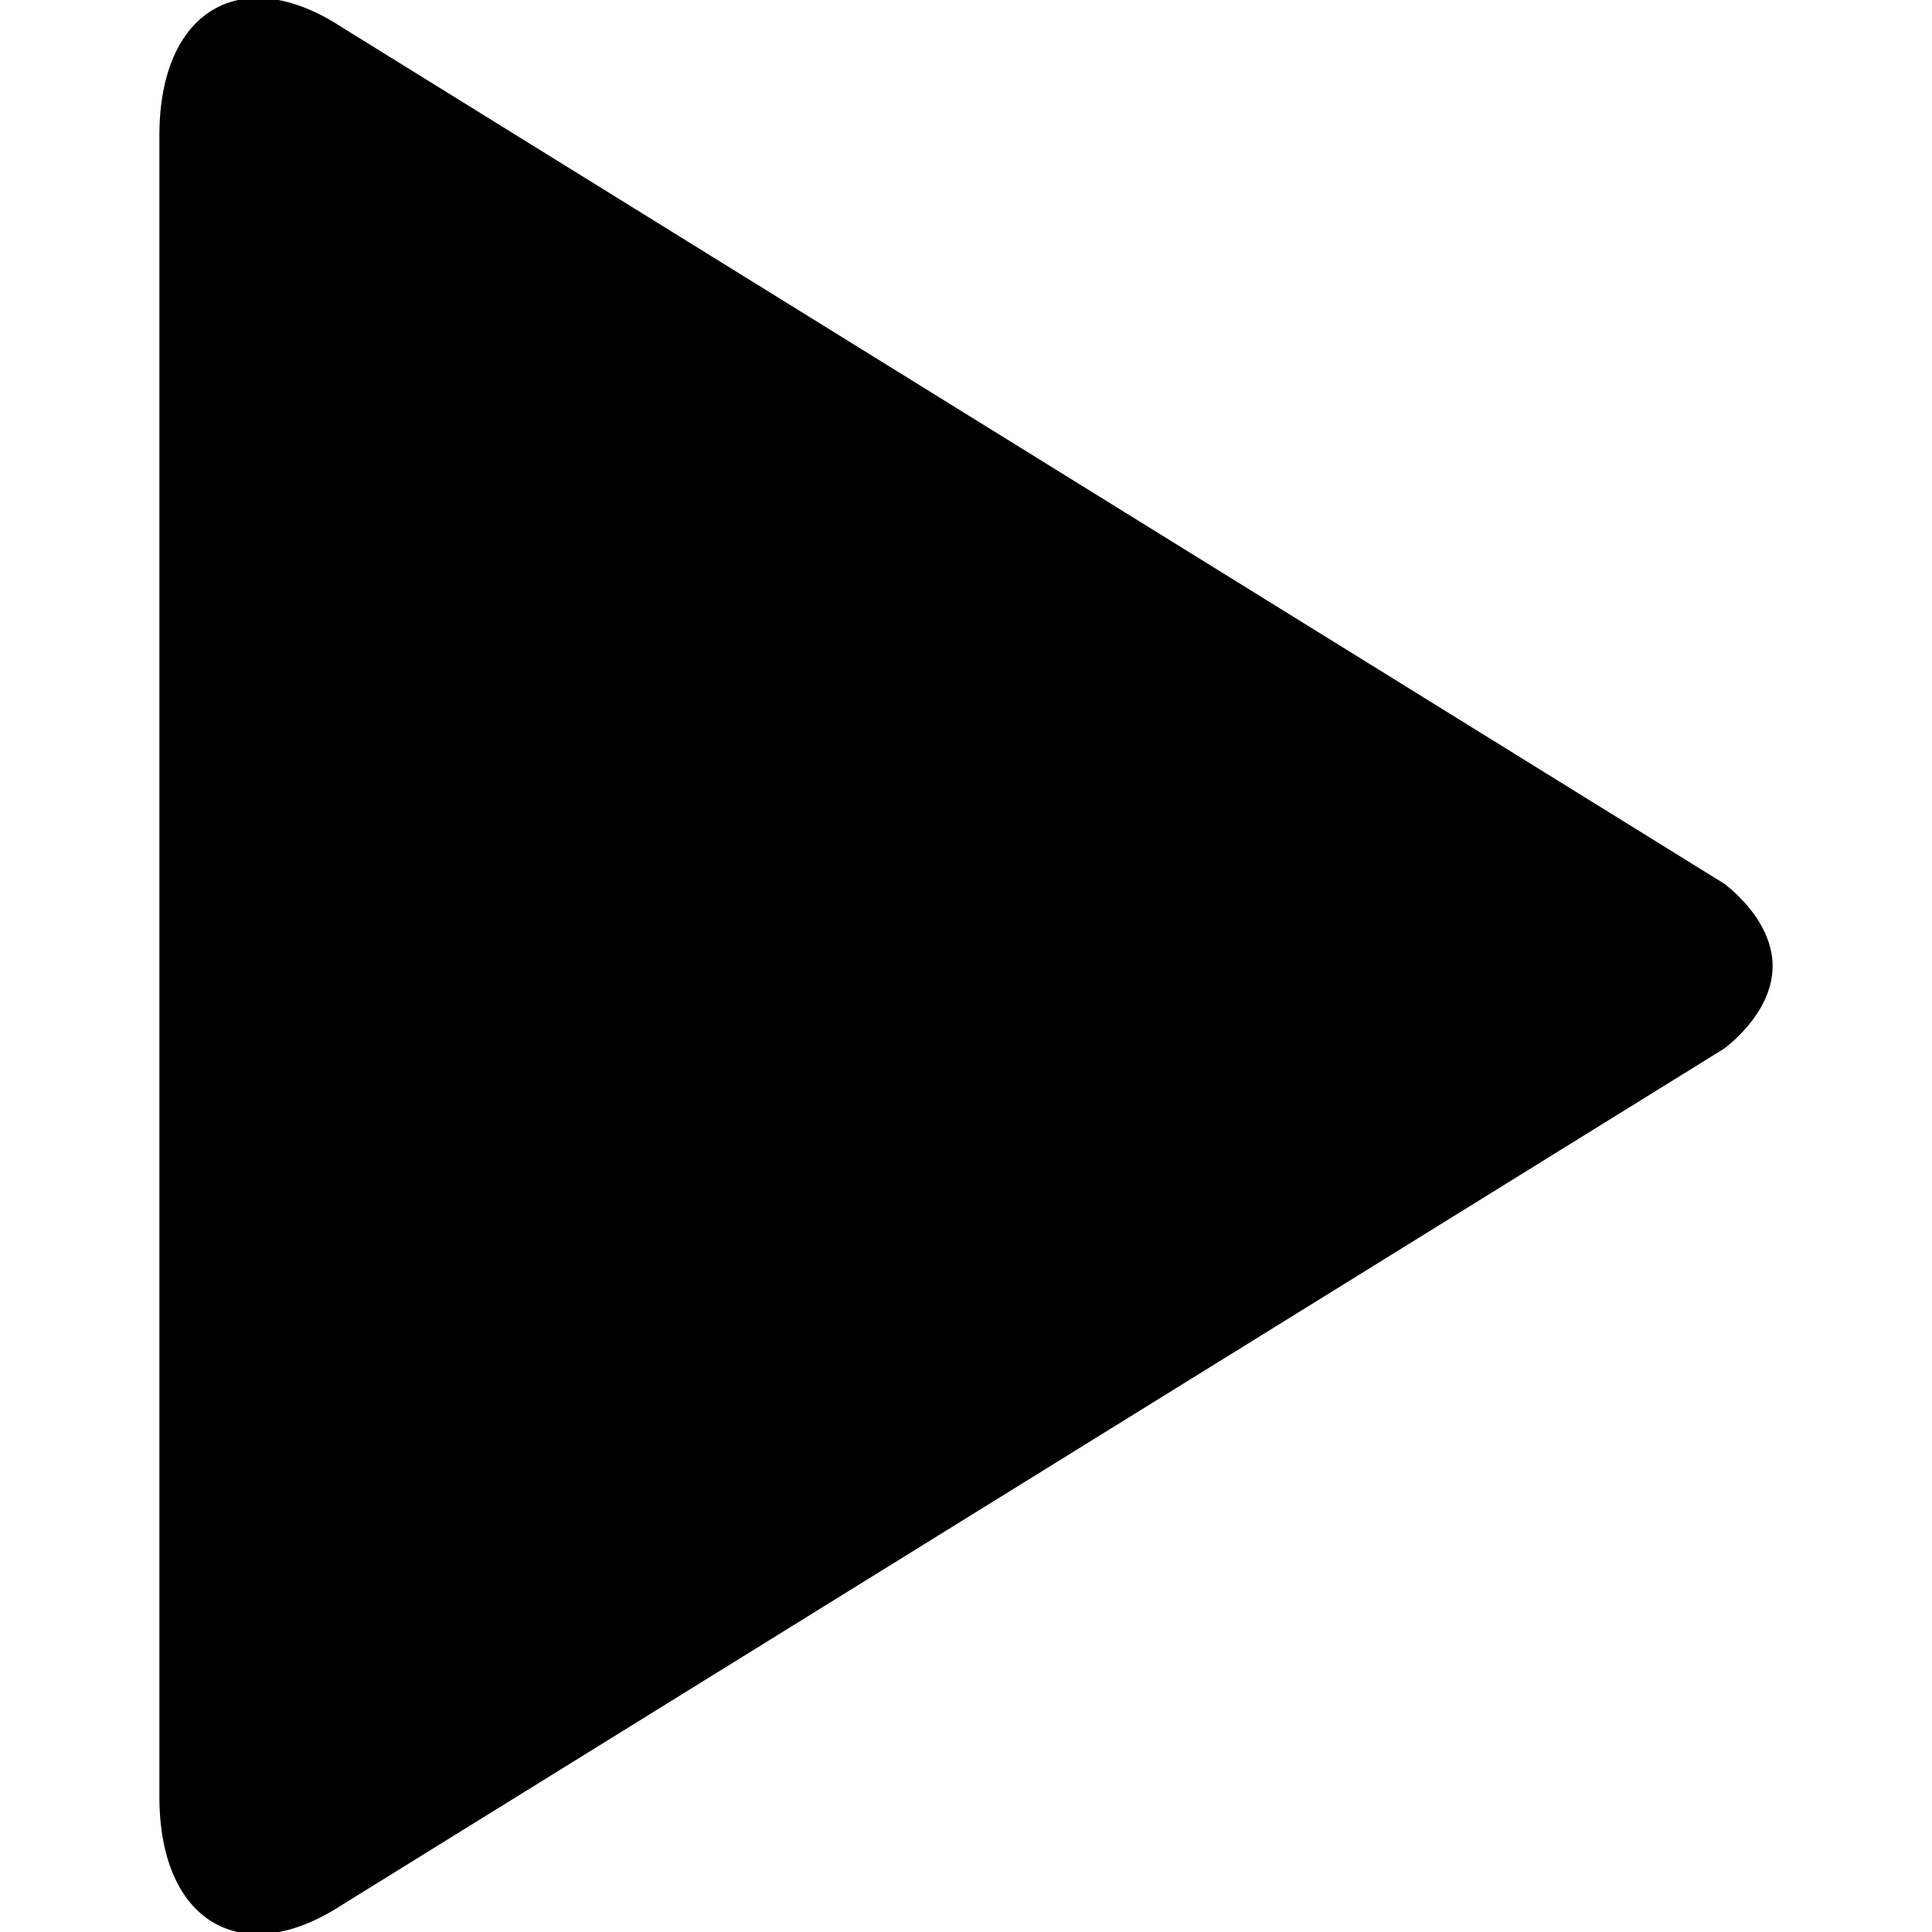
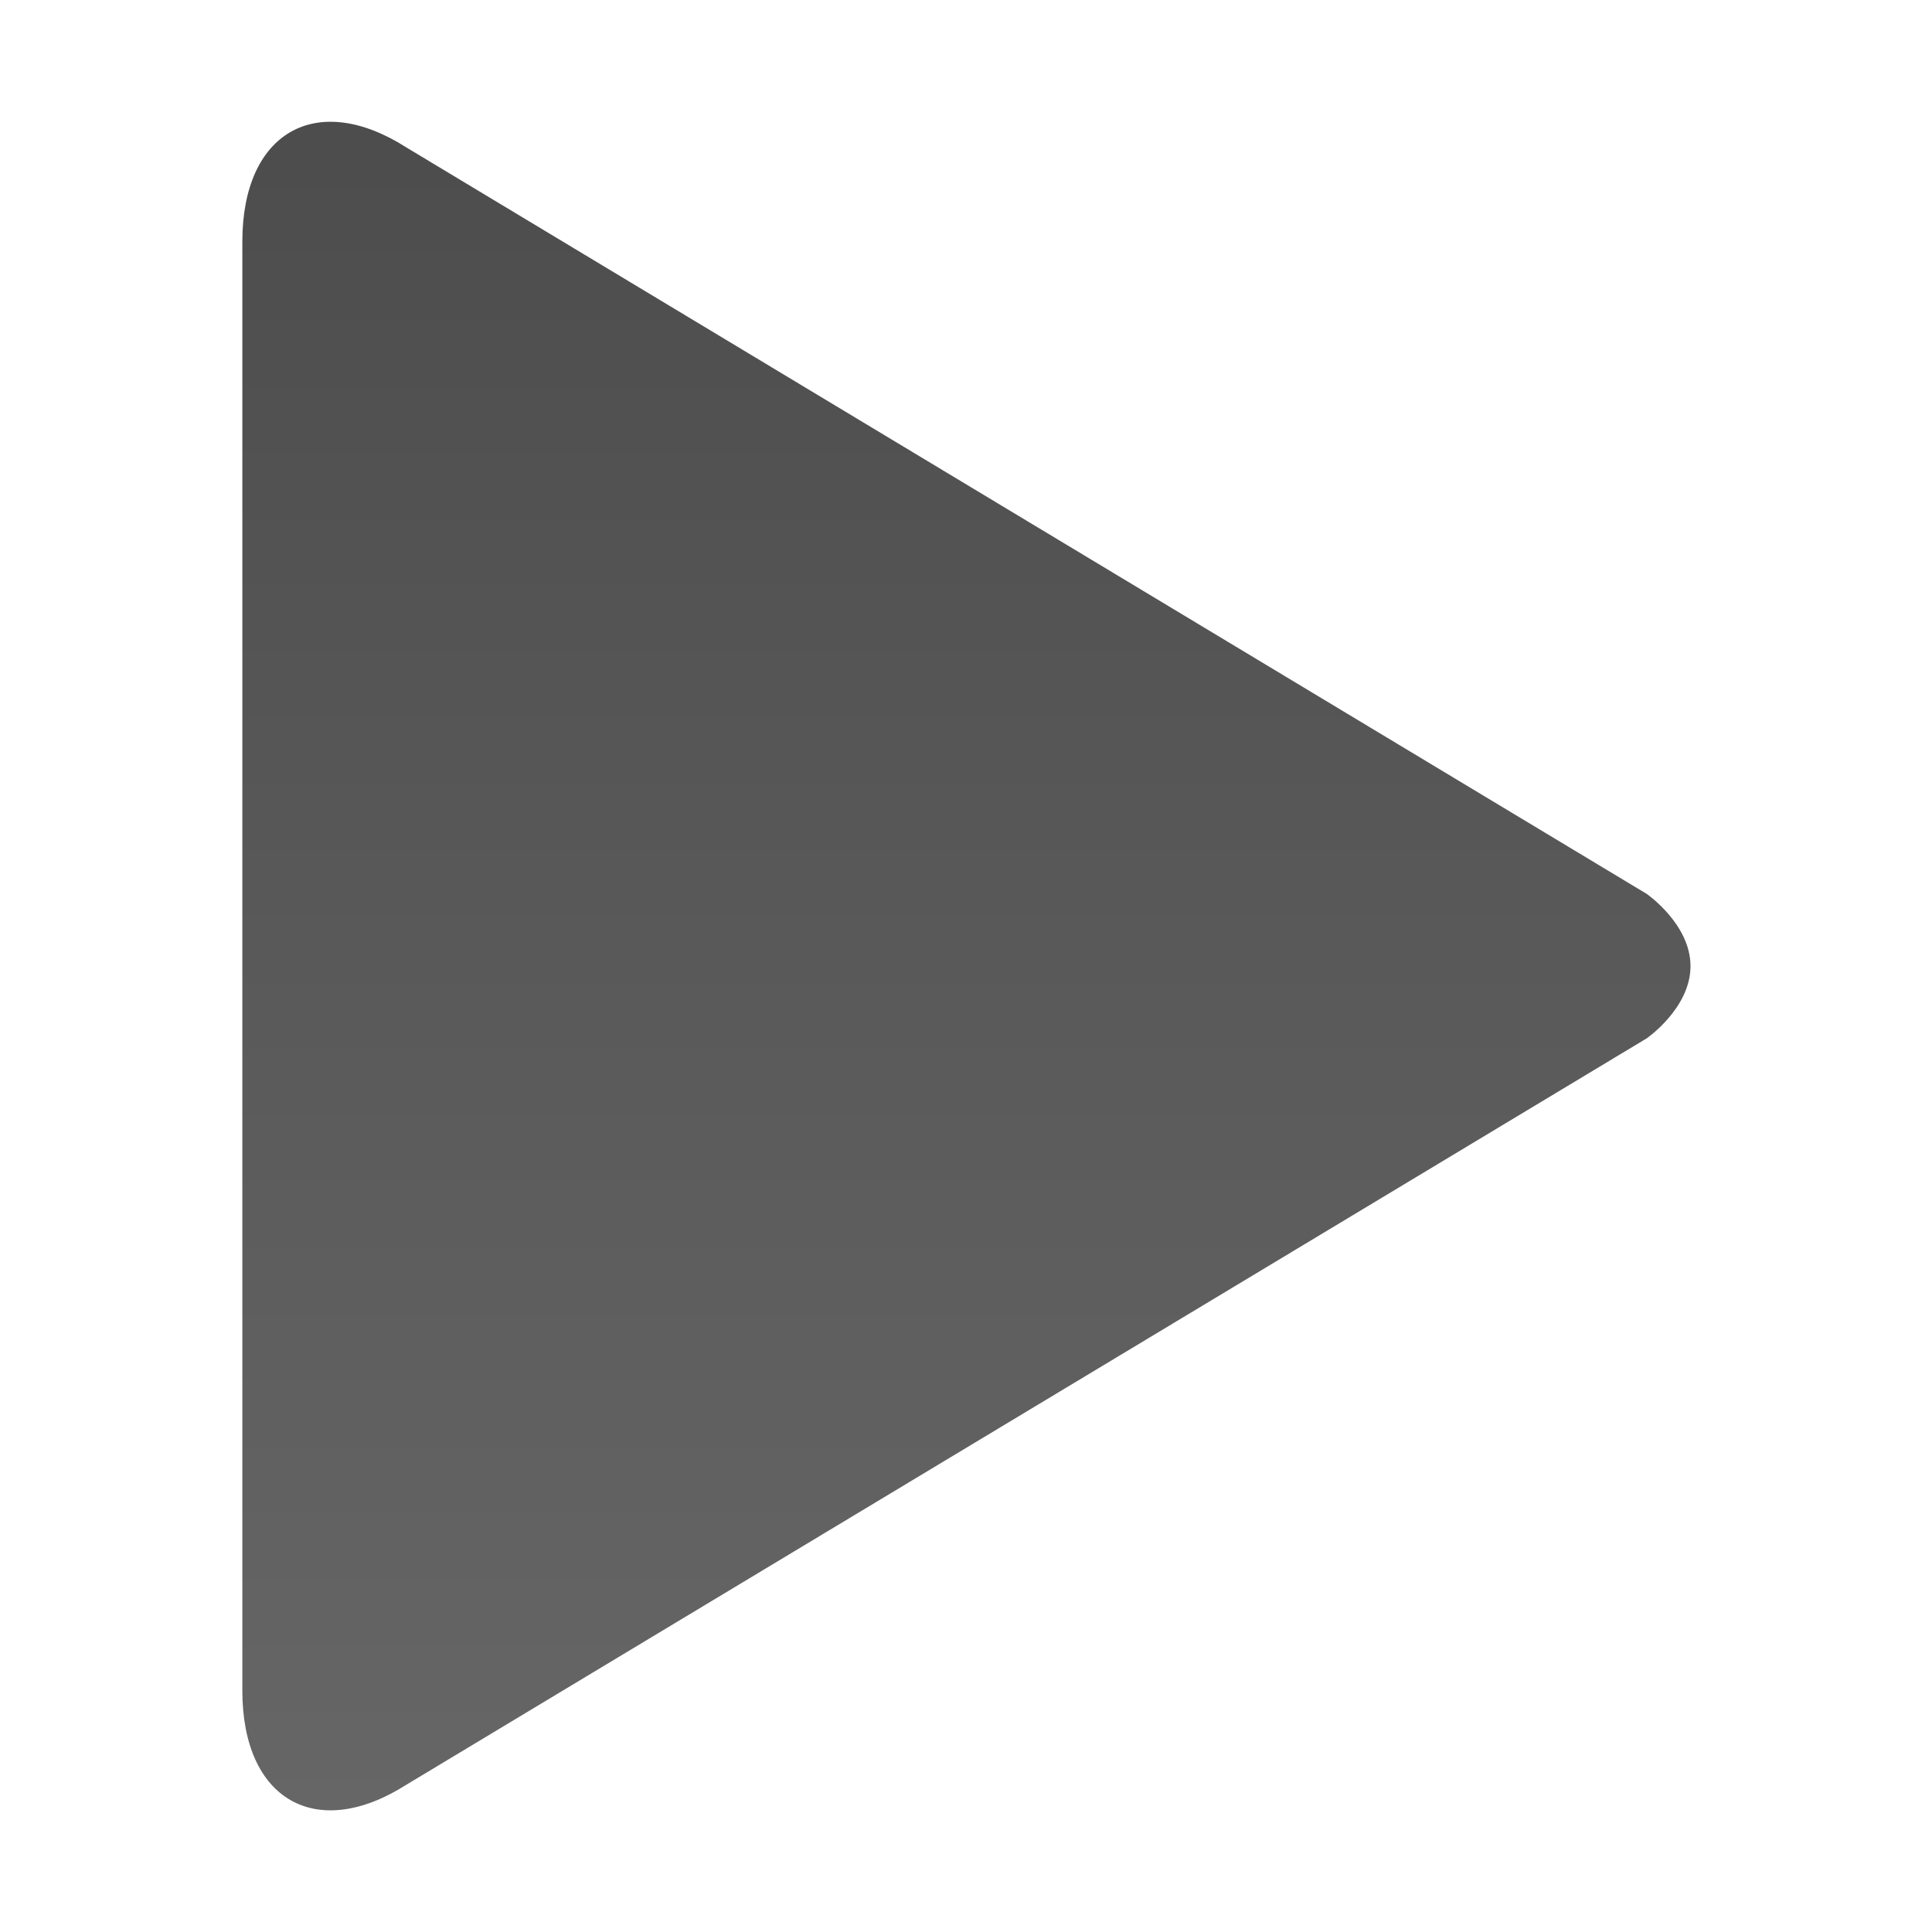
<svg xmlns="http://www.w3.org/2000/svg" version="1.1" id="Layer_1" x="0px" y="0px" width="16px" height="16px" viewBox="0 0 16 16" enable-background="new 0 0 16 16" xml:space="preserve">
  <g>
-     <path d="M14.274,7.315L2.835,0.228C2.002-0.319,1.32,0.083,1.32,1.121V14.88c0,1.038,0.682,1.439,1.515,0.894l11.439-7.087   c0,0,0.406-0.286,0.406-0.686S14.274,7.315,14.274,7.315z" />
+     <linearGradient id="SVGID_1_" gradientUnits="userSpaceOnUse" x1="306.003" y1="-371.008" x2="306.003" y2="-384.993" gradientTransform="matrix(1 0 0 -1 -298 -370)">
+       <stop offset="0" style="stop-color:#000000;stop-opacity:0.7" />
+       <stop offset="1" style="stop-color:#000000;stop-opacity:0.6" />
+     </linearGradient>
+     <path fill="url(#SVGID_1_)" d="M13.636,7.402L3.367,1.222C2.621,0.745,2.007,1.094,2.007,2v12.001c0,0.906,0.613,1.254,1.359,0.779   L13.636,8.6c0,0,0.364-0.25,0.364-0.599C14,7.652,13.636,7.402,13.636,7.402z" />
  </g>
</svg>
